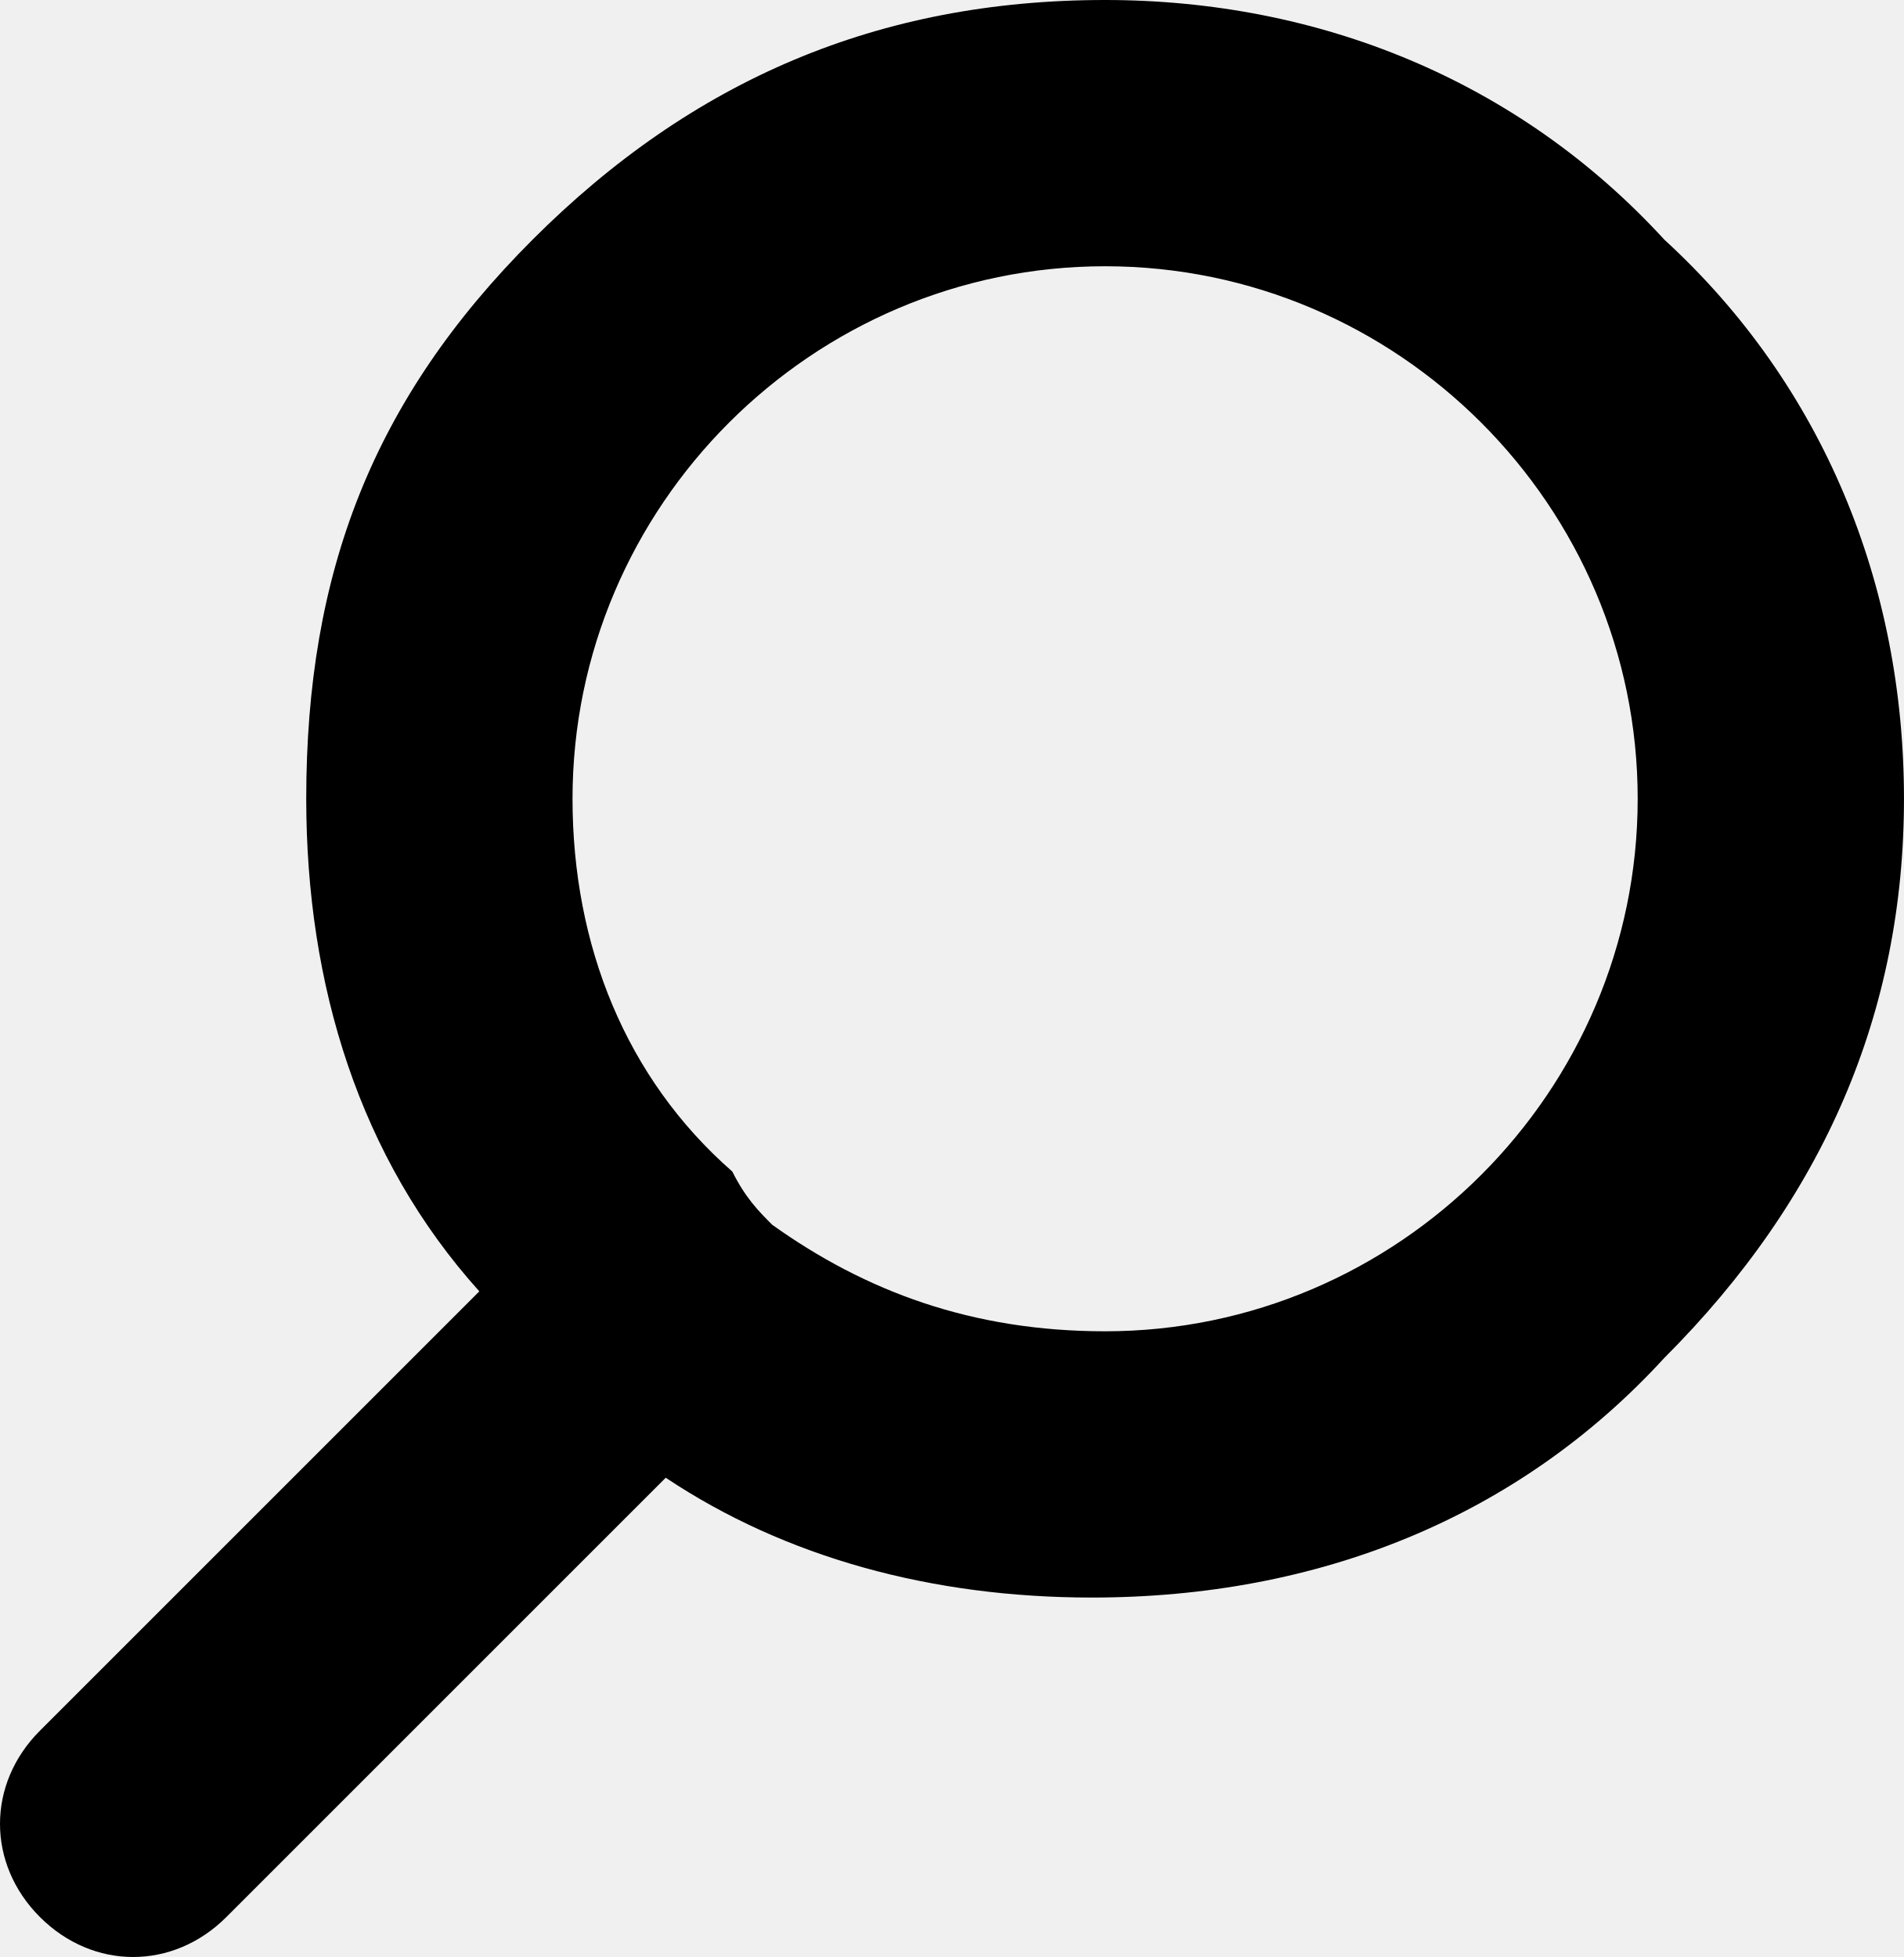
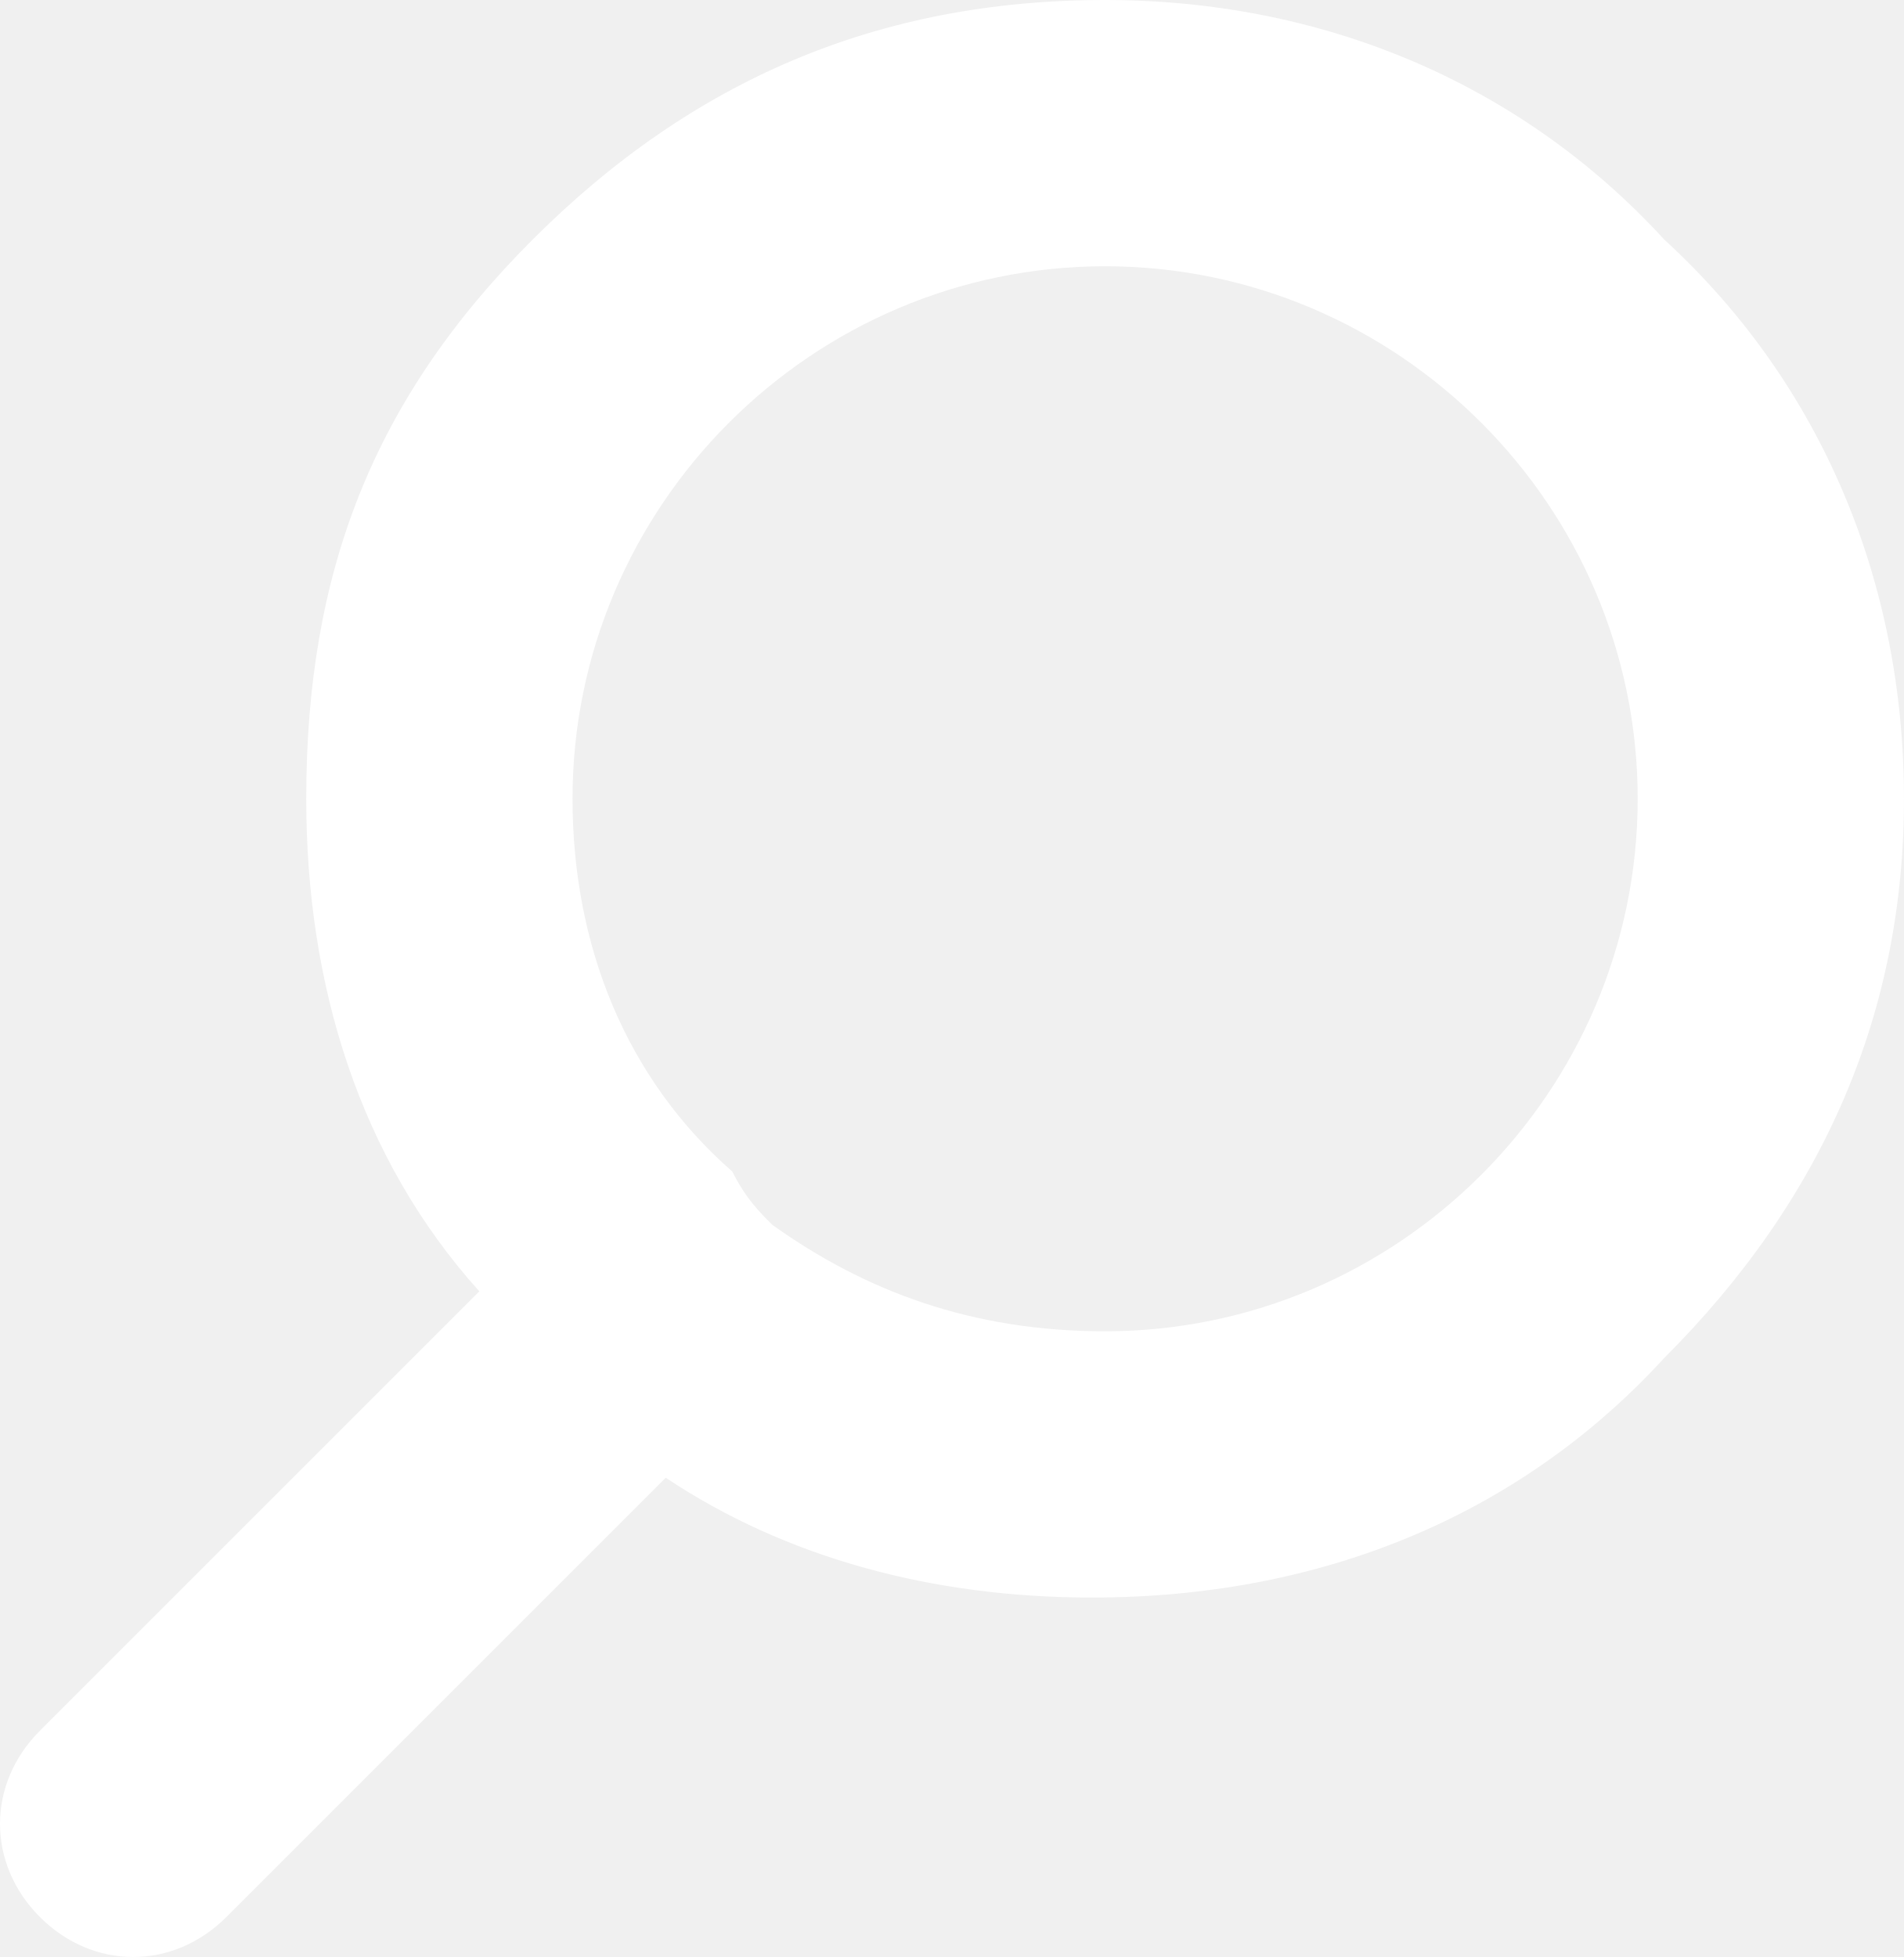
<svg xmlns="http://www.w3.org/2000/svg" fill="none" version="1.1" width="14.3" height="14.7" viewBox="0 0 14.3 14.7">
  <g>
-     <path d="M12.5,10.2C13.7,9,14.3,7.6,14.3,6C14.3,4.4,13.7,2.9,12.5,1.8C11.4,0.6,9.9,0,8.3,0C6.6,0,5.2,0.6,4,1.8C2.8,3,2.3,4.3,2.3,6C2.3,7.4,2.7,8.7,3.6,9.7L0.3,13C-0.1,13.4,-0.1,14,0.3,14.4C0.7,14.8,1.3,14.8,1.7,14.4L5,11.1C5.9,11.7,7,12,8.2,12C9.9,12,11.4,11.4,12.5,10.2ZM5.8,9.2C6.5,9.7,7.3,10,8.3,10C10.5,10,12.3,8.2,12.3,6C12.3,3.8,10.5,2,8.3,2C6.1,2,4.3,3.8,4.3,6C4.3,7.1,4.7,8.1,5.5,8.8C5.6,9,5.7,9.1,5.8,9.2Z" fill-rule="evenodd" fill="#000000" fill-opacity="1" />
+     <path d="M12.5,10.2C13.7,9,14.3,7.6,14.3,6C14.3,4.4,13.7,2.9,12.5,1.8C11.4,0.6,9.9,0,8.3,0C6.6,0,5.2,0.6,4,1.8C2.8,3,2.3,4.3,2.3,6C2.3,7.4,2.7,8.7,3.6,9.7L0.3,13C-0.1,13.4,-0.1,14,0.3,14.4C0.7,14.8,1.3,14.8,1.7,14.4L5,11.1C5.9,11.7,7,12,8.2,12C9.9,12,11.4,11.4,12.5,10.2ZM5.8,9.2C6.5,9.7,7.3,10,8.3,10C10.5,10,12.3,8.2,12.3,6C12.3,3.8,10.5,2,8.3,2C6.1,2,4.3,3.8,4.3,6C4.3,7.1,4.7,8.1,5.5,8.8C5.6,9,5.7,9.1,5.8,9.2Z" fill-rule="evenodd" fill="#ffffff" fill-opacity="1" />
  </g>
</svg>
